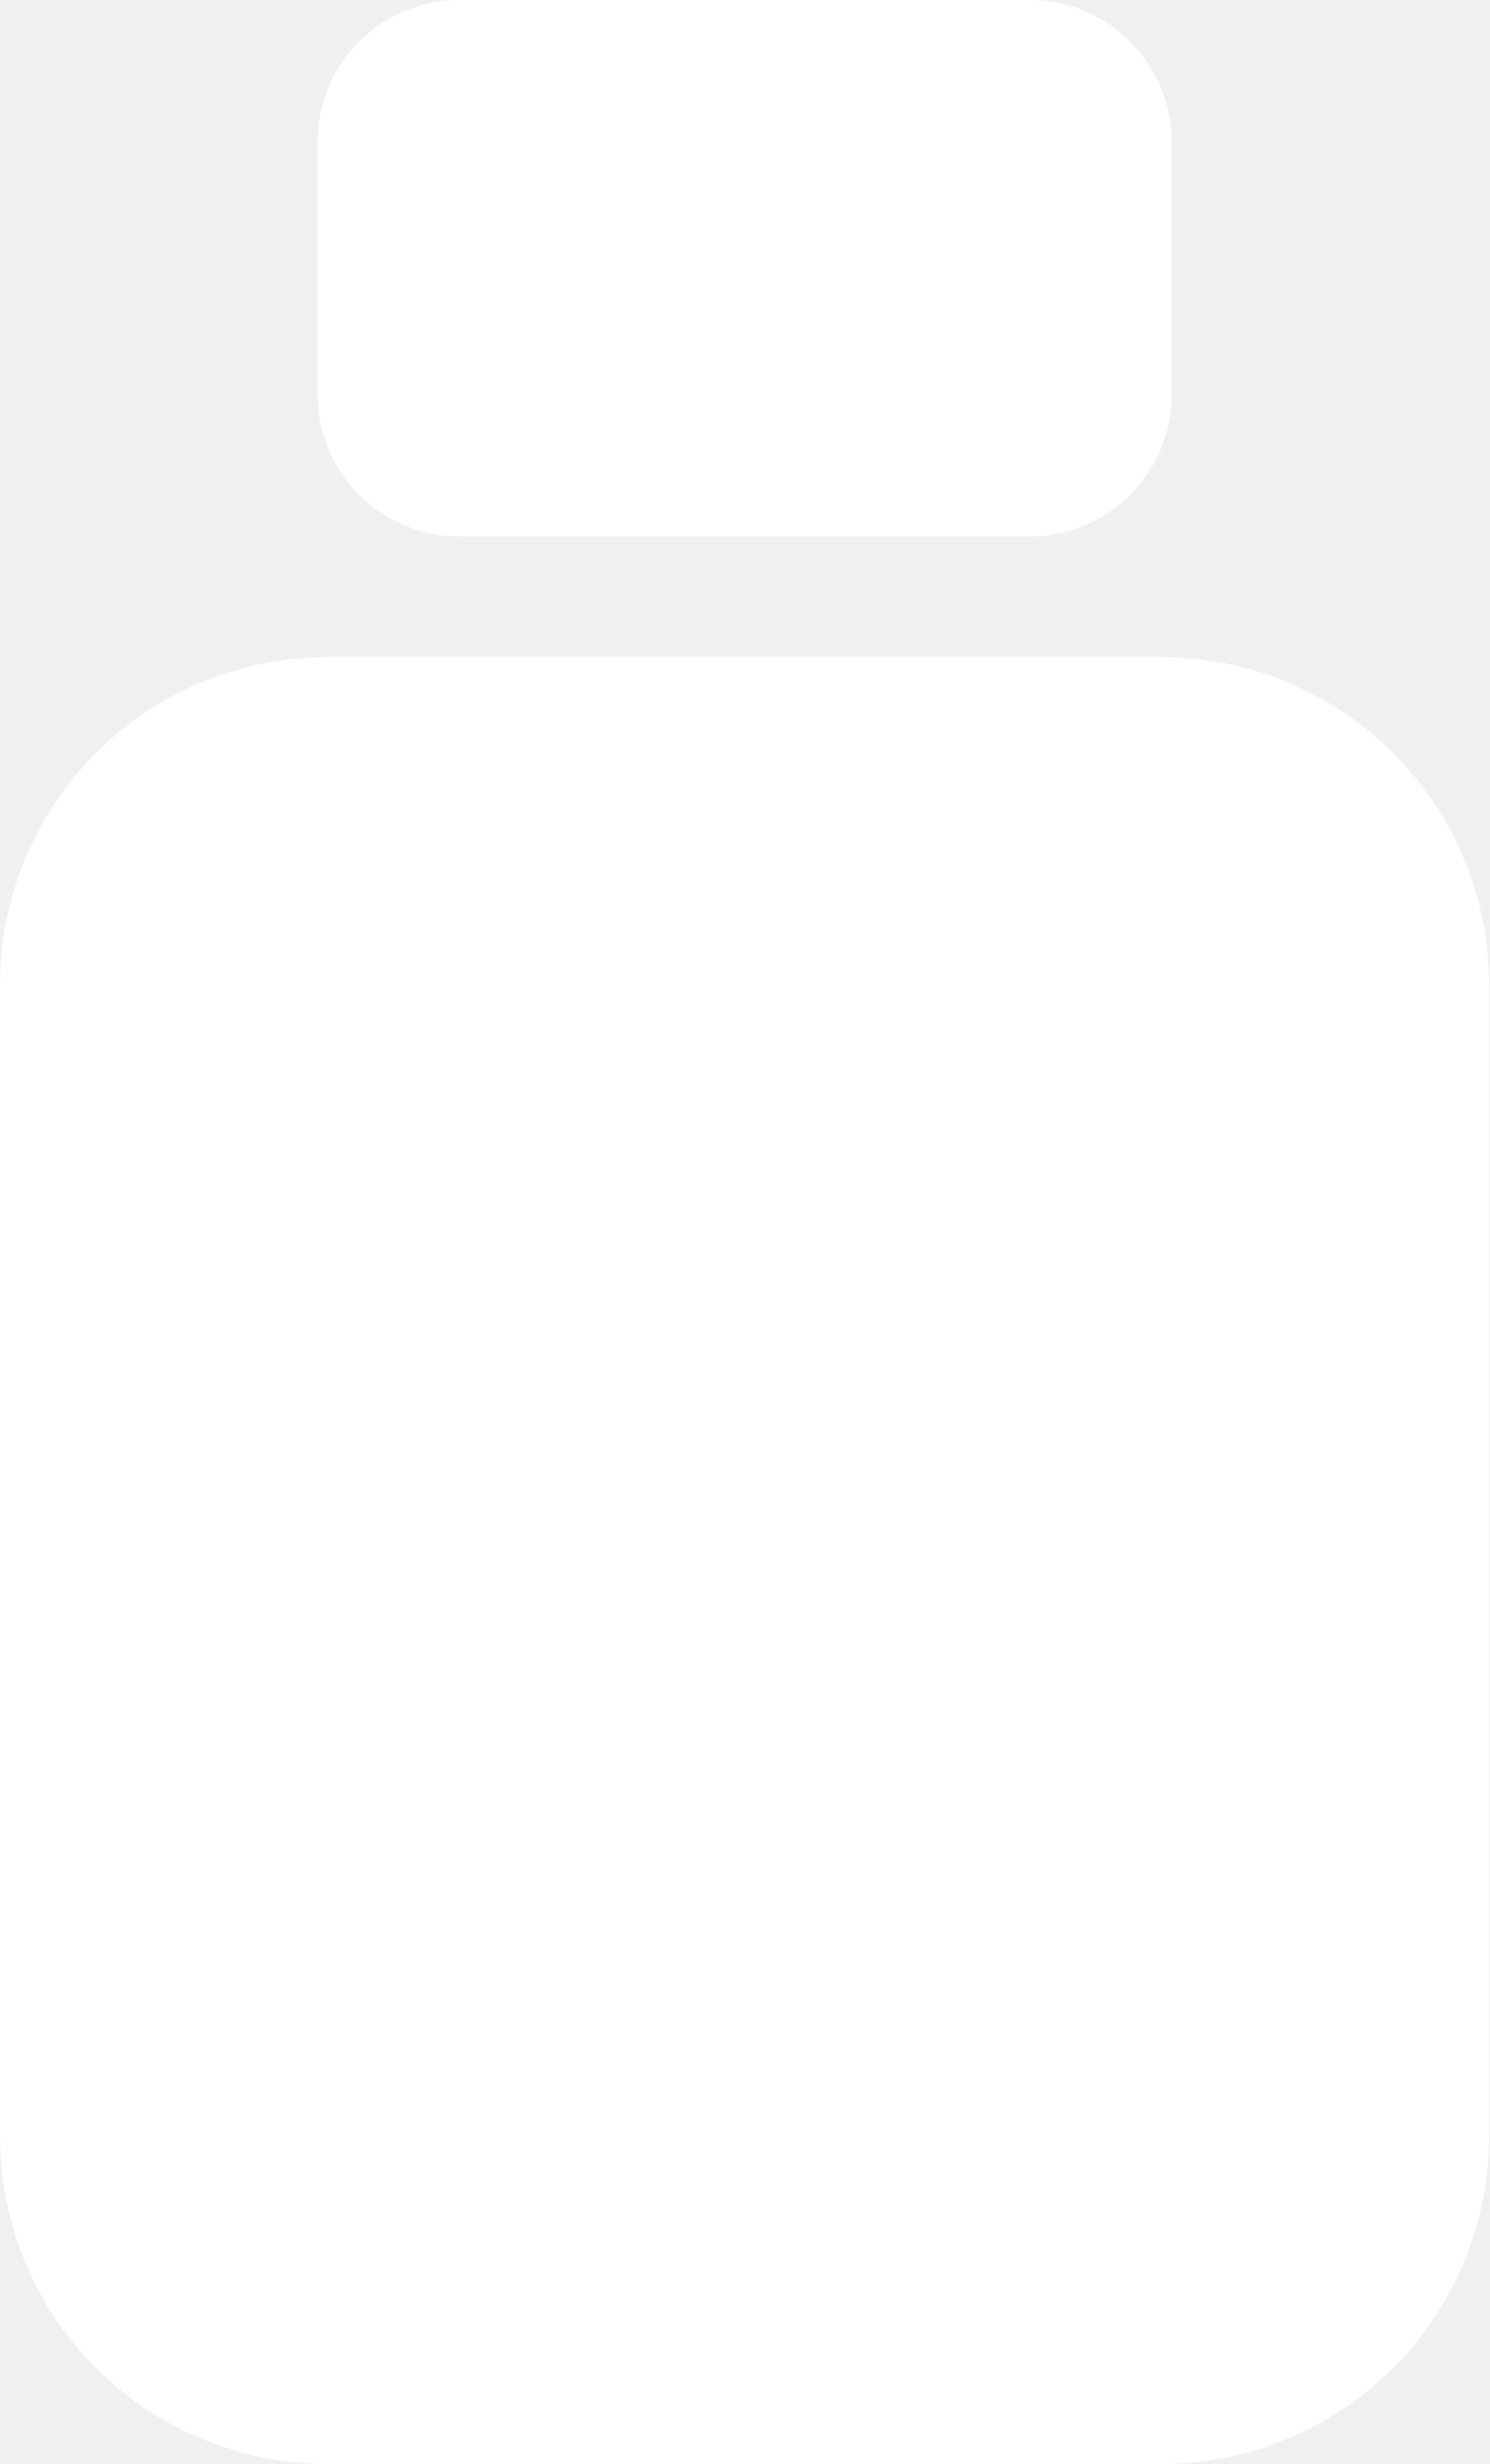
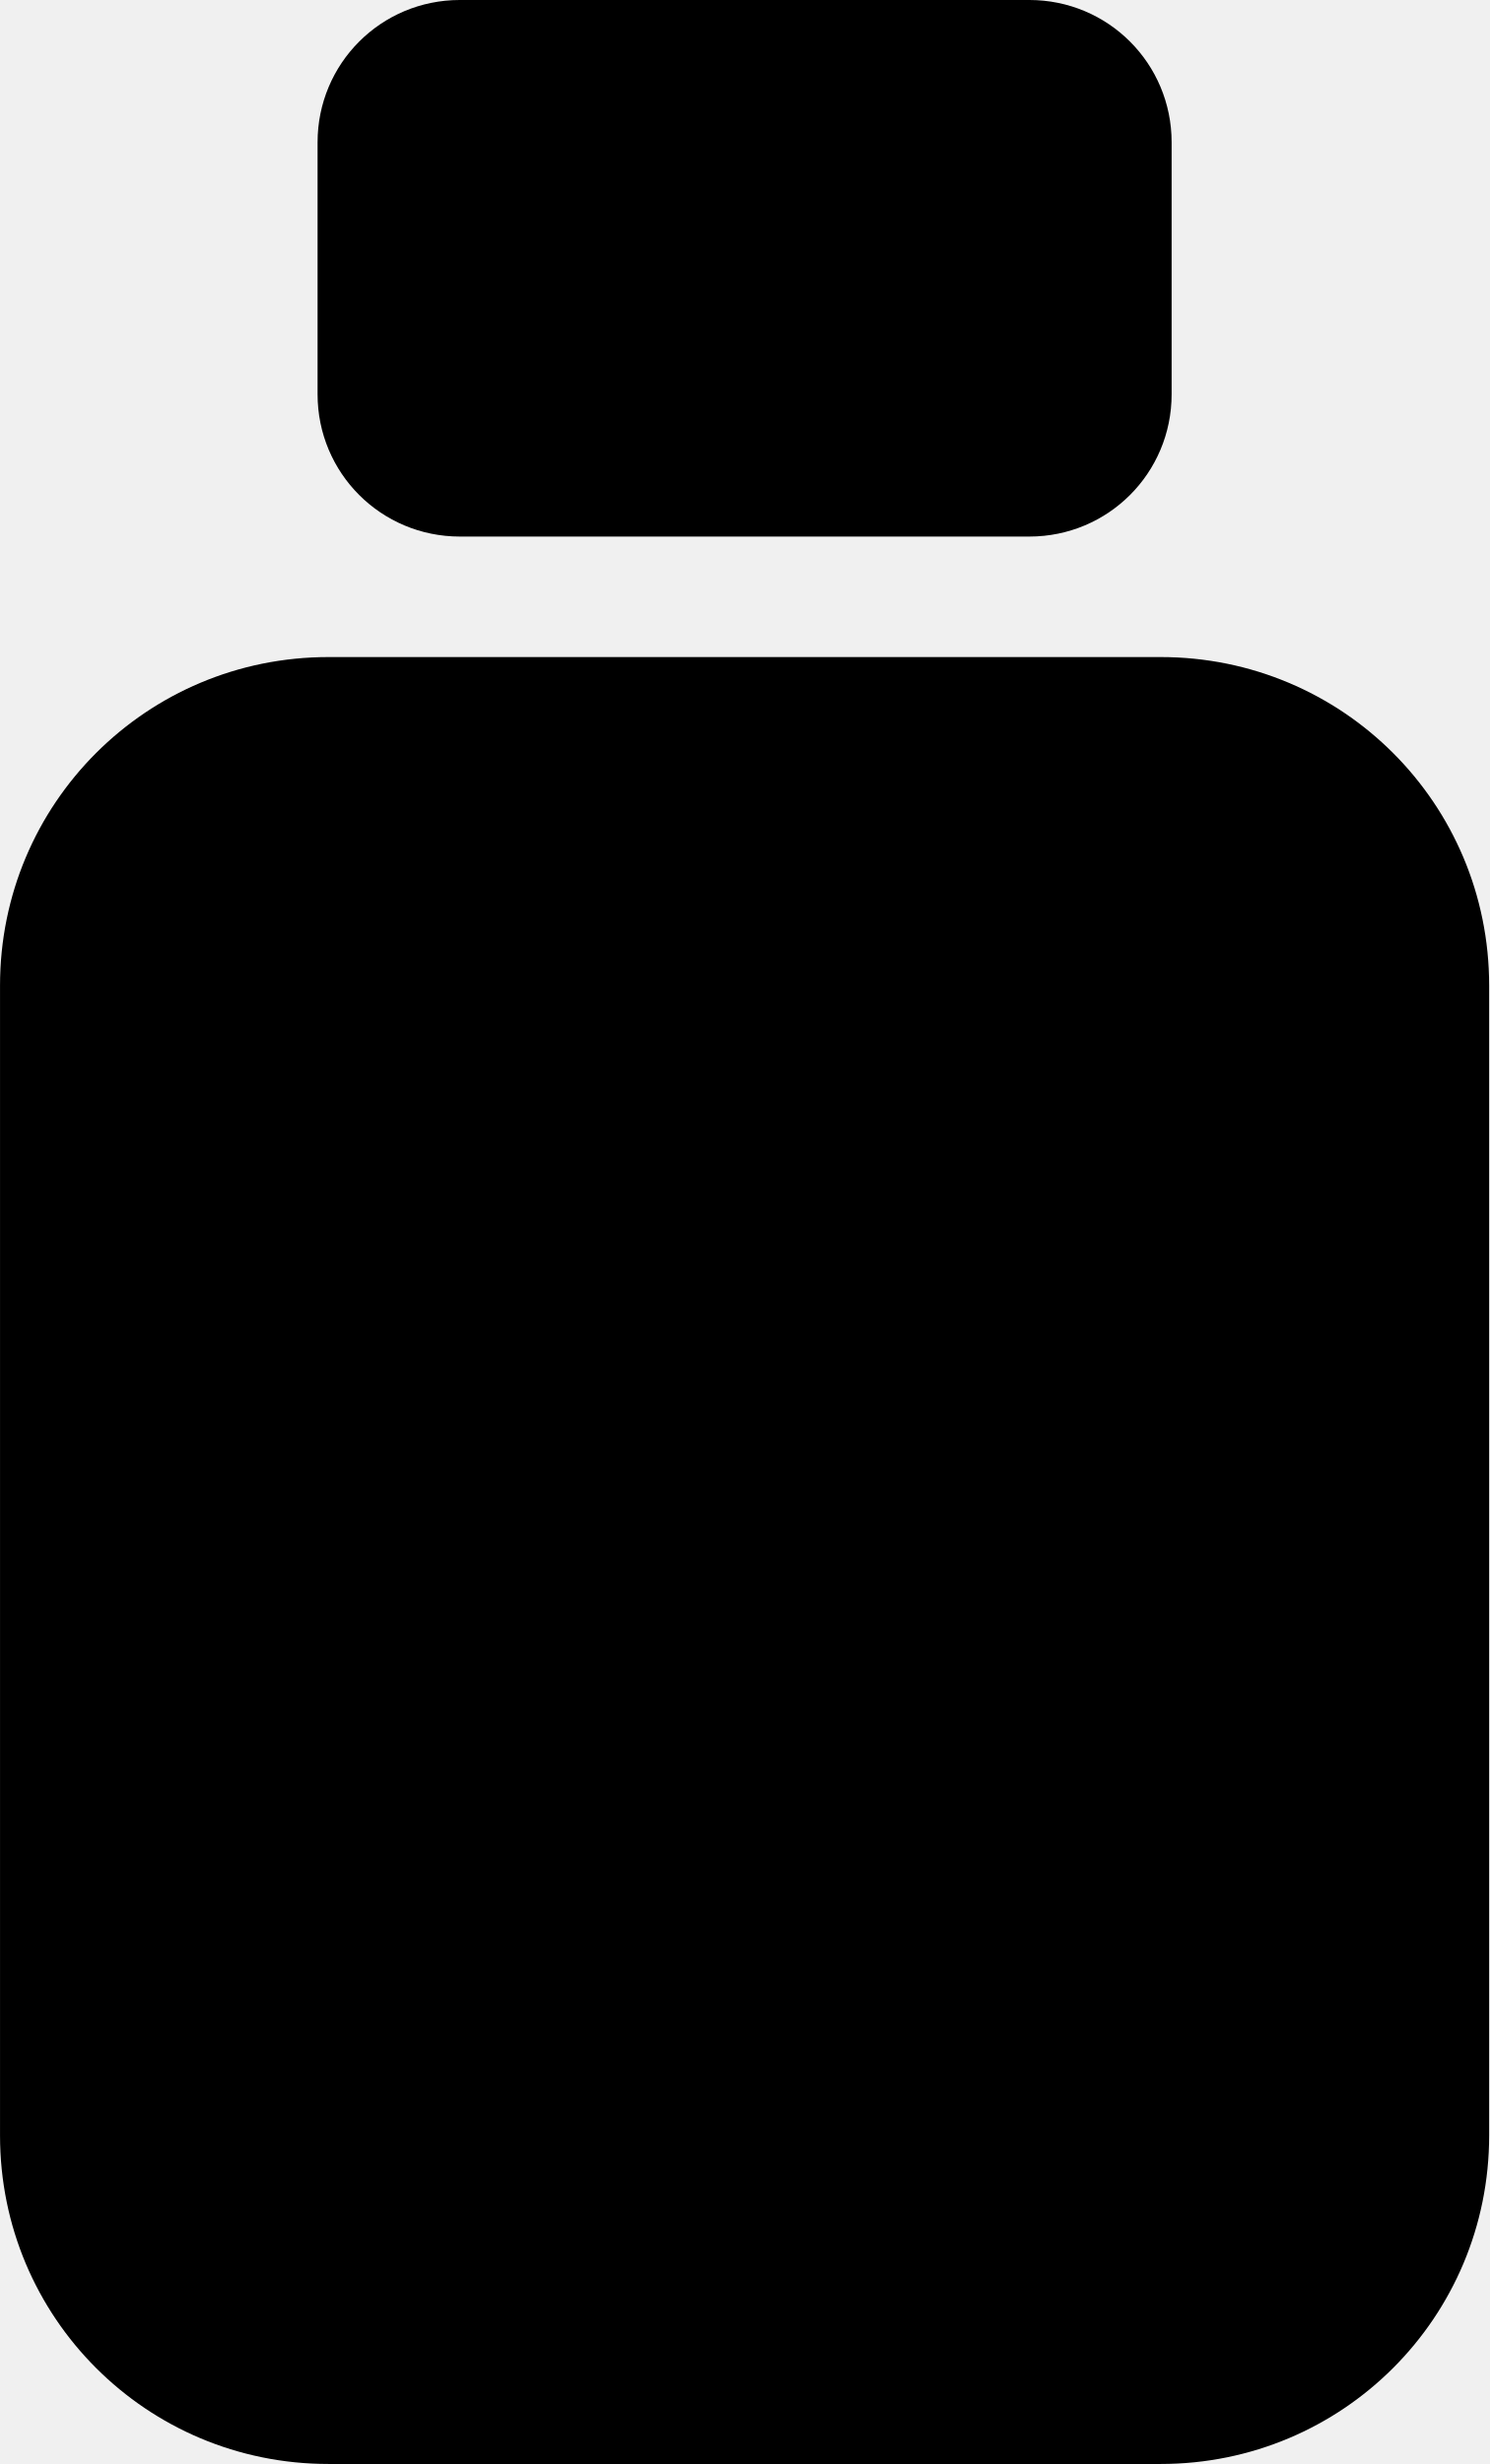
<svg xmlns="http://www.w3.org/2000/svg" width="18.175mm" height="30.068mm" viewBox="0 0 18.175 30.068" version="1.1" id="svg8">
  <defs id="defs2" />
  <g id="layer1" transform="translate(-80.18063,-118.3302)">
-     <path style="opacity:1;fill:#ffffff;fill-opacity:1;stroke:none;stroke-width:4.34;stroke-linecap:butt;stroke-linejoin:round;stroke-miterlimit:4;stroke-dasharray:4.34, 4.34;stroke-dashoffset:0;stroke-opacity:0.851" d="m 324.26,447.232 c -3.638,0 -6.566,2.929 -6.566,6.566 v 11.617 c 0,3.638 2.929,6.564 6.566,6.564 h 26.264 c 3.638,0 6.566,-2.927 6.566,-6.564 v -11.617 c 0,-3.638 -2.929,-6.566 -6.566,-6.566 z m -6.062,30.305 c -8.394,0 -15.152,6.758 -15.152,15.152 v 53.033 c 0,8.394 6.758,15.152 15.152,15.152 h 38.387 c 8.394,0 15.152,-6.758 15.152,-15.152 v -53.033 c 0,-8.394 -6.758,-15.152 -15.152,-15.152 z" transform="scale(0.2645833)" id="rect1471" />
+     <path style="opacity:1;fill-opacity:1;stroke:none;stroke-width:4.34;stroke-linecap:butt;stroke-linejoin:round;stroke-miterlimit:4;stroke-dasharray:4.34, 4.34;stroke-dashoffset:0;stroke-opacity:0.851" d="m 324.26,447.232 c -3.638,0 -6.566,2.929 -6.566,6.566 v 11.617 c 0,3.638 2.929,6.564 6.566,6.564 h 26.264 c 3.638,0 6.566,-2.927 6.566,-6.564 v -11.617 c 0,-3.638 -2.929,-6.566 -6.566,-6.566 z m -6.062,30.305 c -8.394,0 -15.152,6.758 -15.152,15.152 v 53.033 c 0,8.394 6.758,15.152 15.152,15.152 h 38.387 c 8.394,0 15.152,-6.758 15.152,-15.152 v -53.033 c 0,-8.394 -6.758,-15.152 -15.152,-15.152 z" transform="scale(0.2645833)" id="rect1471" />
  </g>
</svg>
